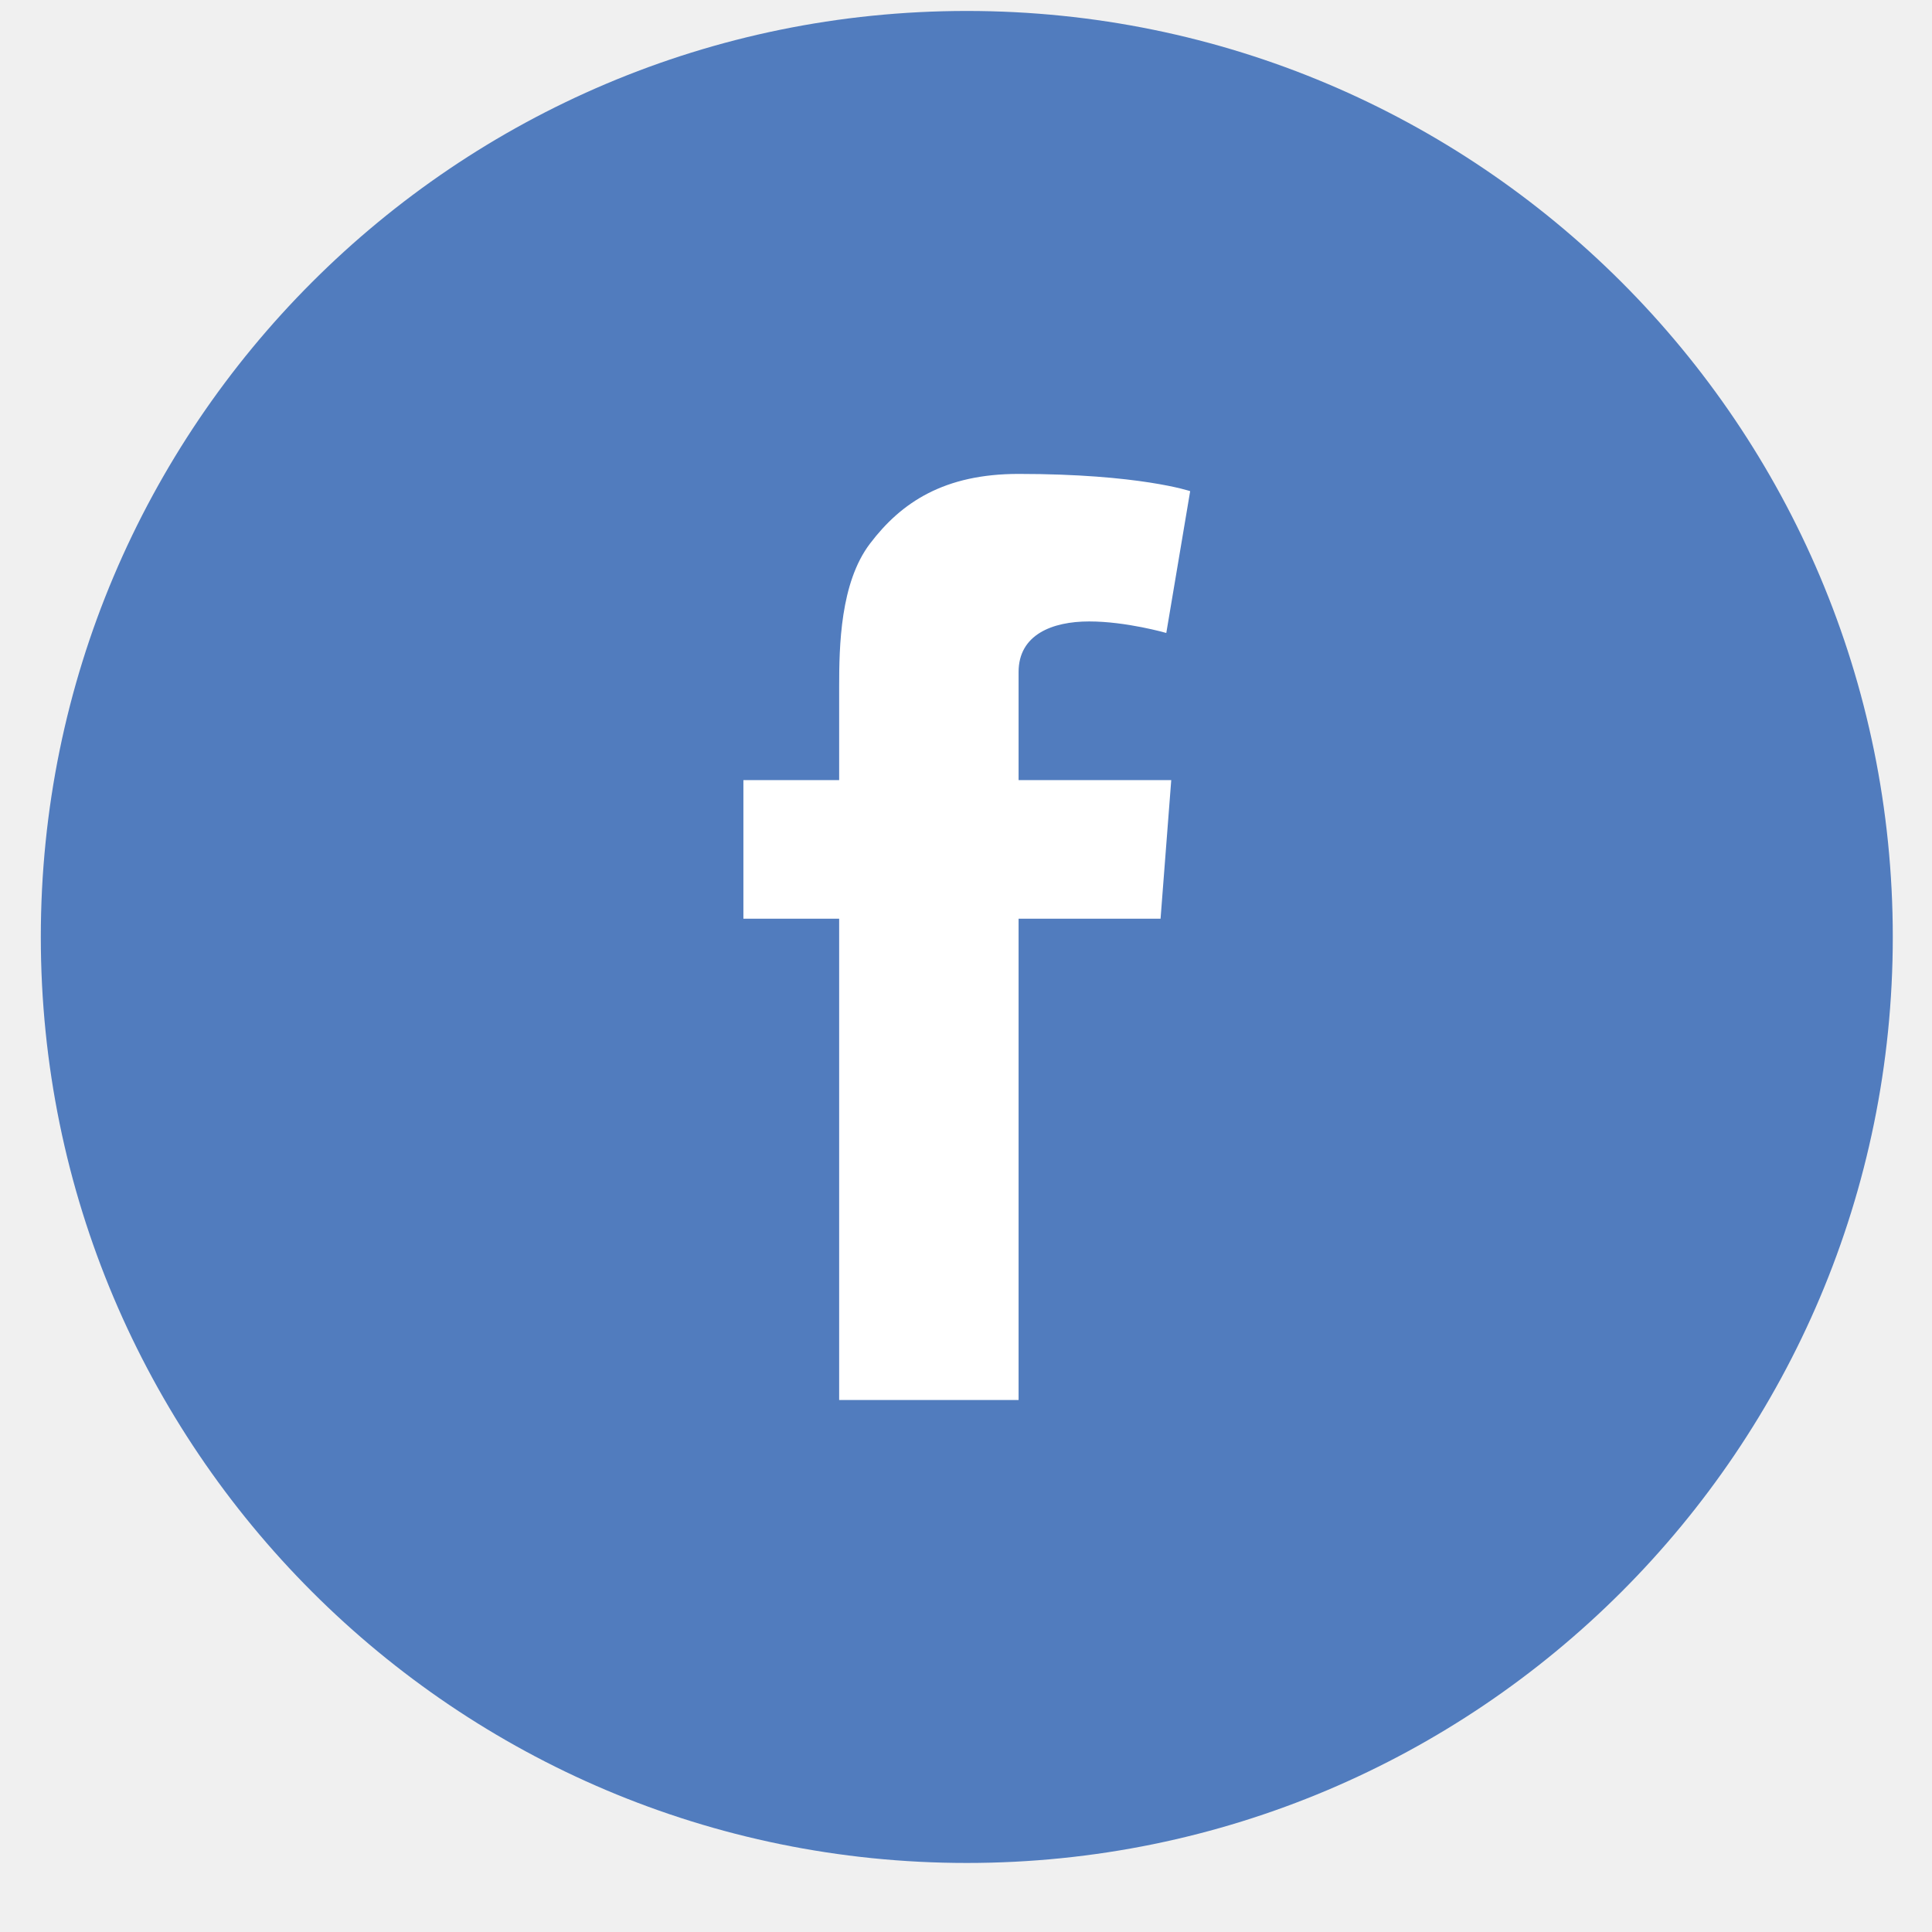
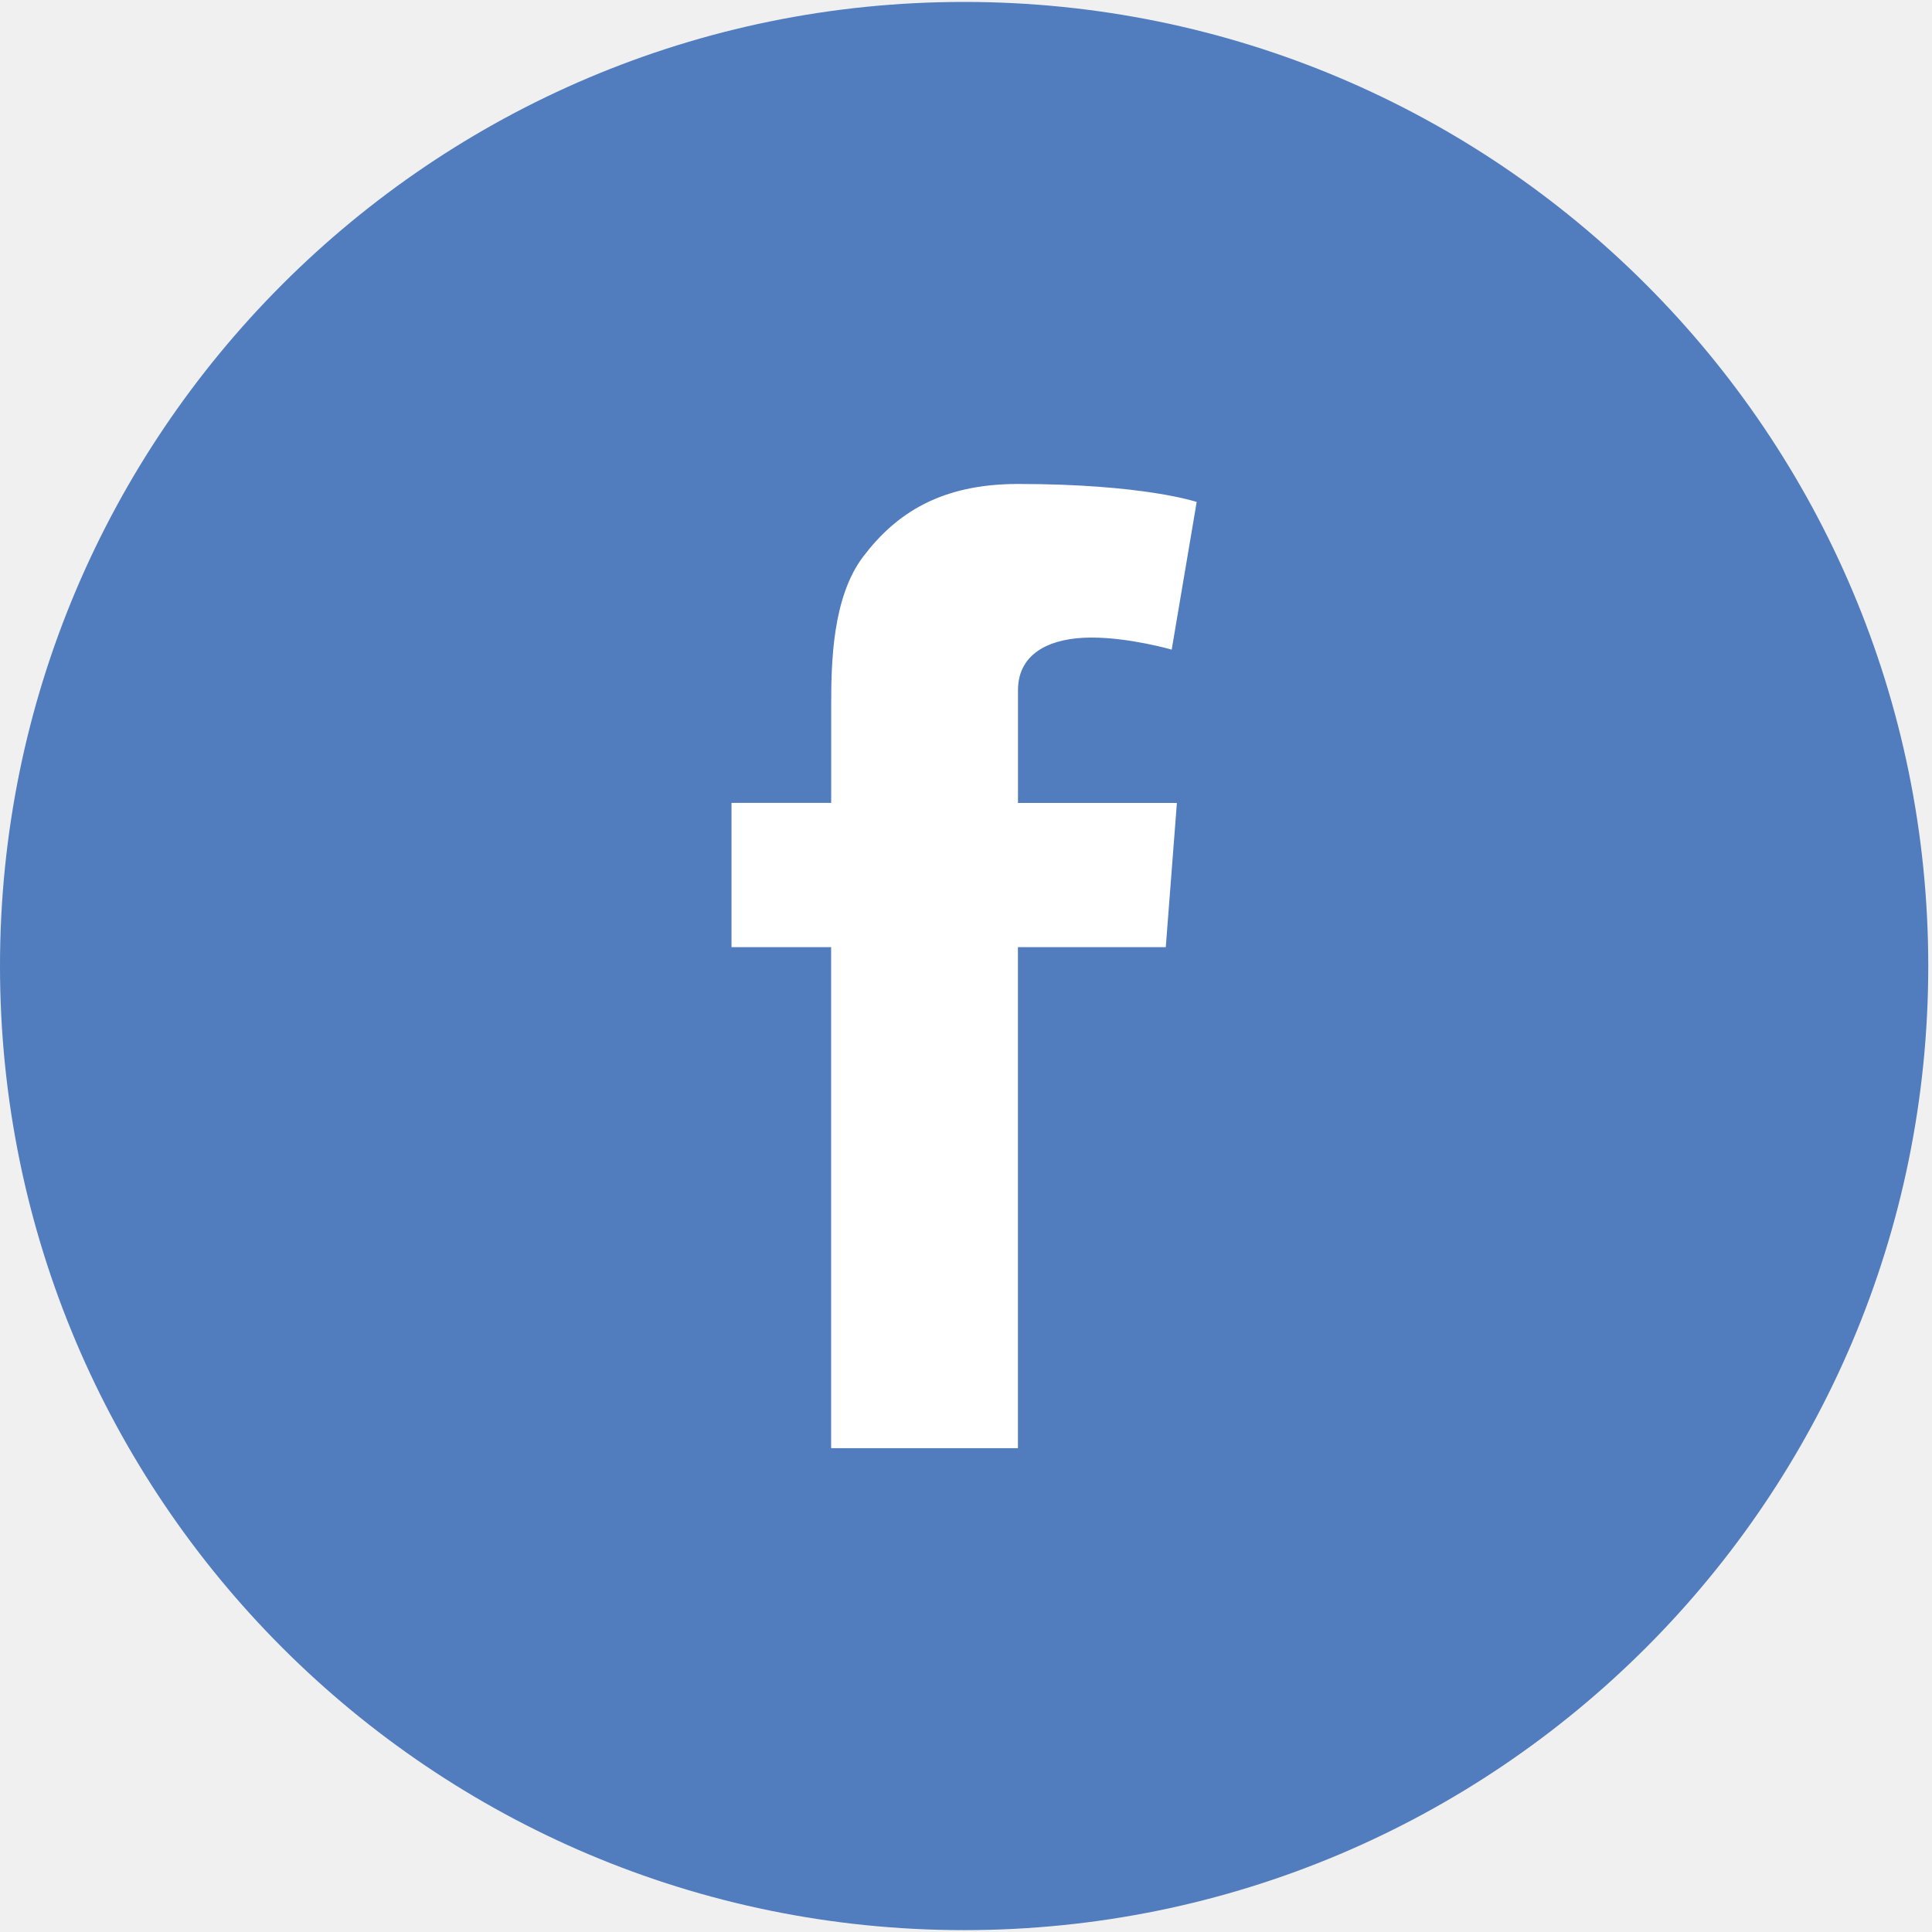
- <svg xmlns="http://www.w3.org/2000/svg" version="1.1" id="Layer_1" x="0px" y="0px" width="64px" height="64px" viewBox="0 0 64 64" enable-background="new 0 0 64 64" xml:space="preserve">
-   <path fill="#FFFFFF" d="M47.39,23.002c-1.13,0.501-2.345,0.84-3.621,0.992c1.304-0.78,2.304-2.015,2.772-3.486  c-1.219,0.722-2.564,1.246-4.005,1.528c-1.145-1.225-2.786-1.99-4.601-1.99c-3.48,0-6.301,2.823-6.301,6.304  c0,0.495,0.054,0.974,0.162,1.435c-5.239-0.263-9.882-2.771-12.994-6.587c-0.543,0.934-0.853,2.016-0.853,3.172  c0,2.186,1.113,4.115,2.804,5.247c-1.033-0.032-2.006-0.317-2.856-0.787v0.077c0,3.056,2.173,5.603,5.059,6.181  c-0.529,0.147-1.086,0.223-1.662,0.223c-0.407,0-0.803-0.038-1.186-0.112c0.801,2.503,3.129,4.326,5.888,4.375  c-2.158,1.692-4.876,2.699-7.829,2.699c-0.509,0-1.011-0.028-1.504-0.087c2.79,1.788,6.104,2.831,9.663,2.831  c11.598,0,17.936-9.604,17.936-17.936c0-0.274-0.004-0.546-0.019-0.815C45.478,25.376,46.548,24.266,47.39,23.002" />
+ <svg xmlns="http://www.w3.org/2000/svg" version="1.1" id="Layer_1" x="0px" y="0px" width="32px" height="32px" viewBox="0 0 32 32" enable-background="new 0 0 32 32" xml:space="preserve">
  <g>
-     <path fill="#517CBE" d="M32.026,61.713c16.942,0,30.675-13.732,30.675-30.675c0-16.941-13.732-30.675-30.675-30.675   c-16.941,0-30.674,13.734-30.674,30.675C1.352,47.98,15.085,61.713,32.026,61.713" />
-     <path fill="#FFFFFF" d="M24.626,25.843h3.172v-3.082c0-1.358,0.035-3.455,1.021-4.752c1.041-1.375,2.467-2.31,4.923-2.31   c4.002,0,5.684,0.571,5.684,0.571l-0.791,4.698c0,0-1.322-0.382-2.555-0.382s-2.338,0.442-2.338,1.675v3.582h5.057l-0.354,4.59   h-4.703v15.944h-5.944V30.433h-3.172V25.843z" />
+     <path fill="#517CBE" d="M15.968,31.969c8.821,0,15.97-7.148,15.97-15.968c0-8.818-7.149-15.969-15.97-15.969   C7.149,0.031,0,7.182,0,16C0,24.82,7.149,31.969,15.968,31.969" />
+     <path fill="#FFFFFF" d="M12.117,13.298h1.65v-1.605c0-0.708,0.017-1.798,0.531-2.475c0.542-0.715,1.286-1.202,2.563-1.202   c2.083,0,2.96,0.298,2.96,0.298l-0.414,2.446c0,0-0.688-0.2-1.329-0.2c-0.643,0-1.217,0.231-1.217,0.874v1.865h2.632l-0.184,2.389   h-2.449v8.298h-3.094v-8.298h-1.65V13.298z" />
  </g>
</svg>
